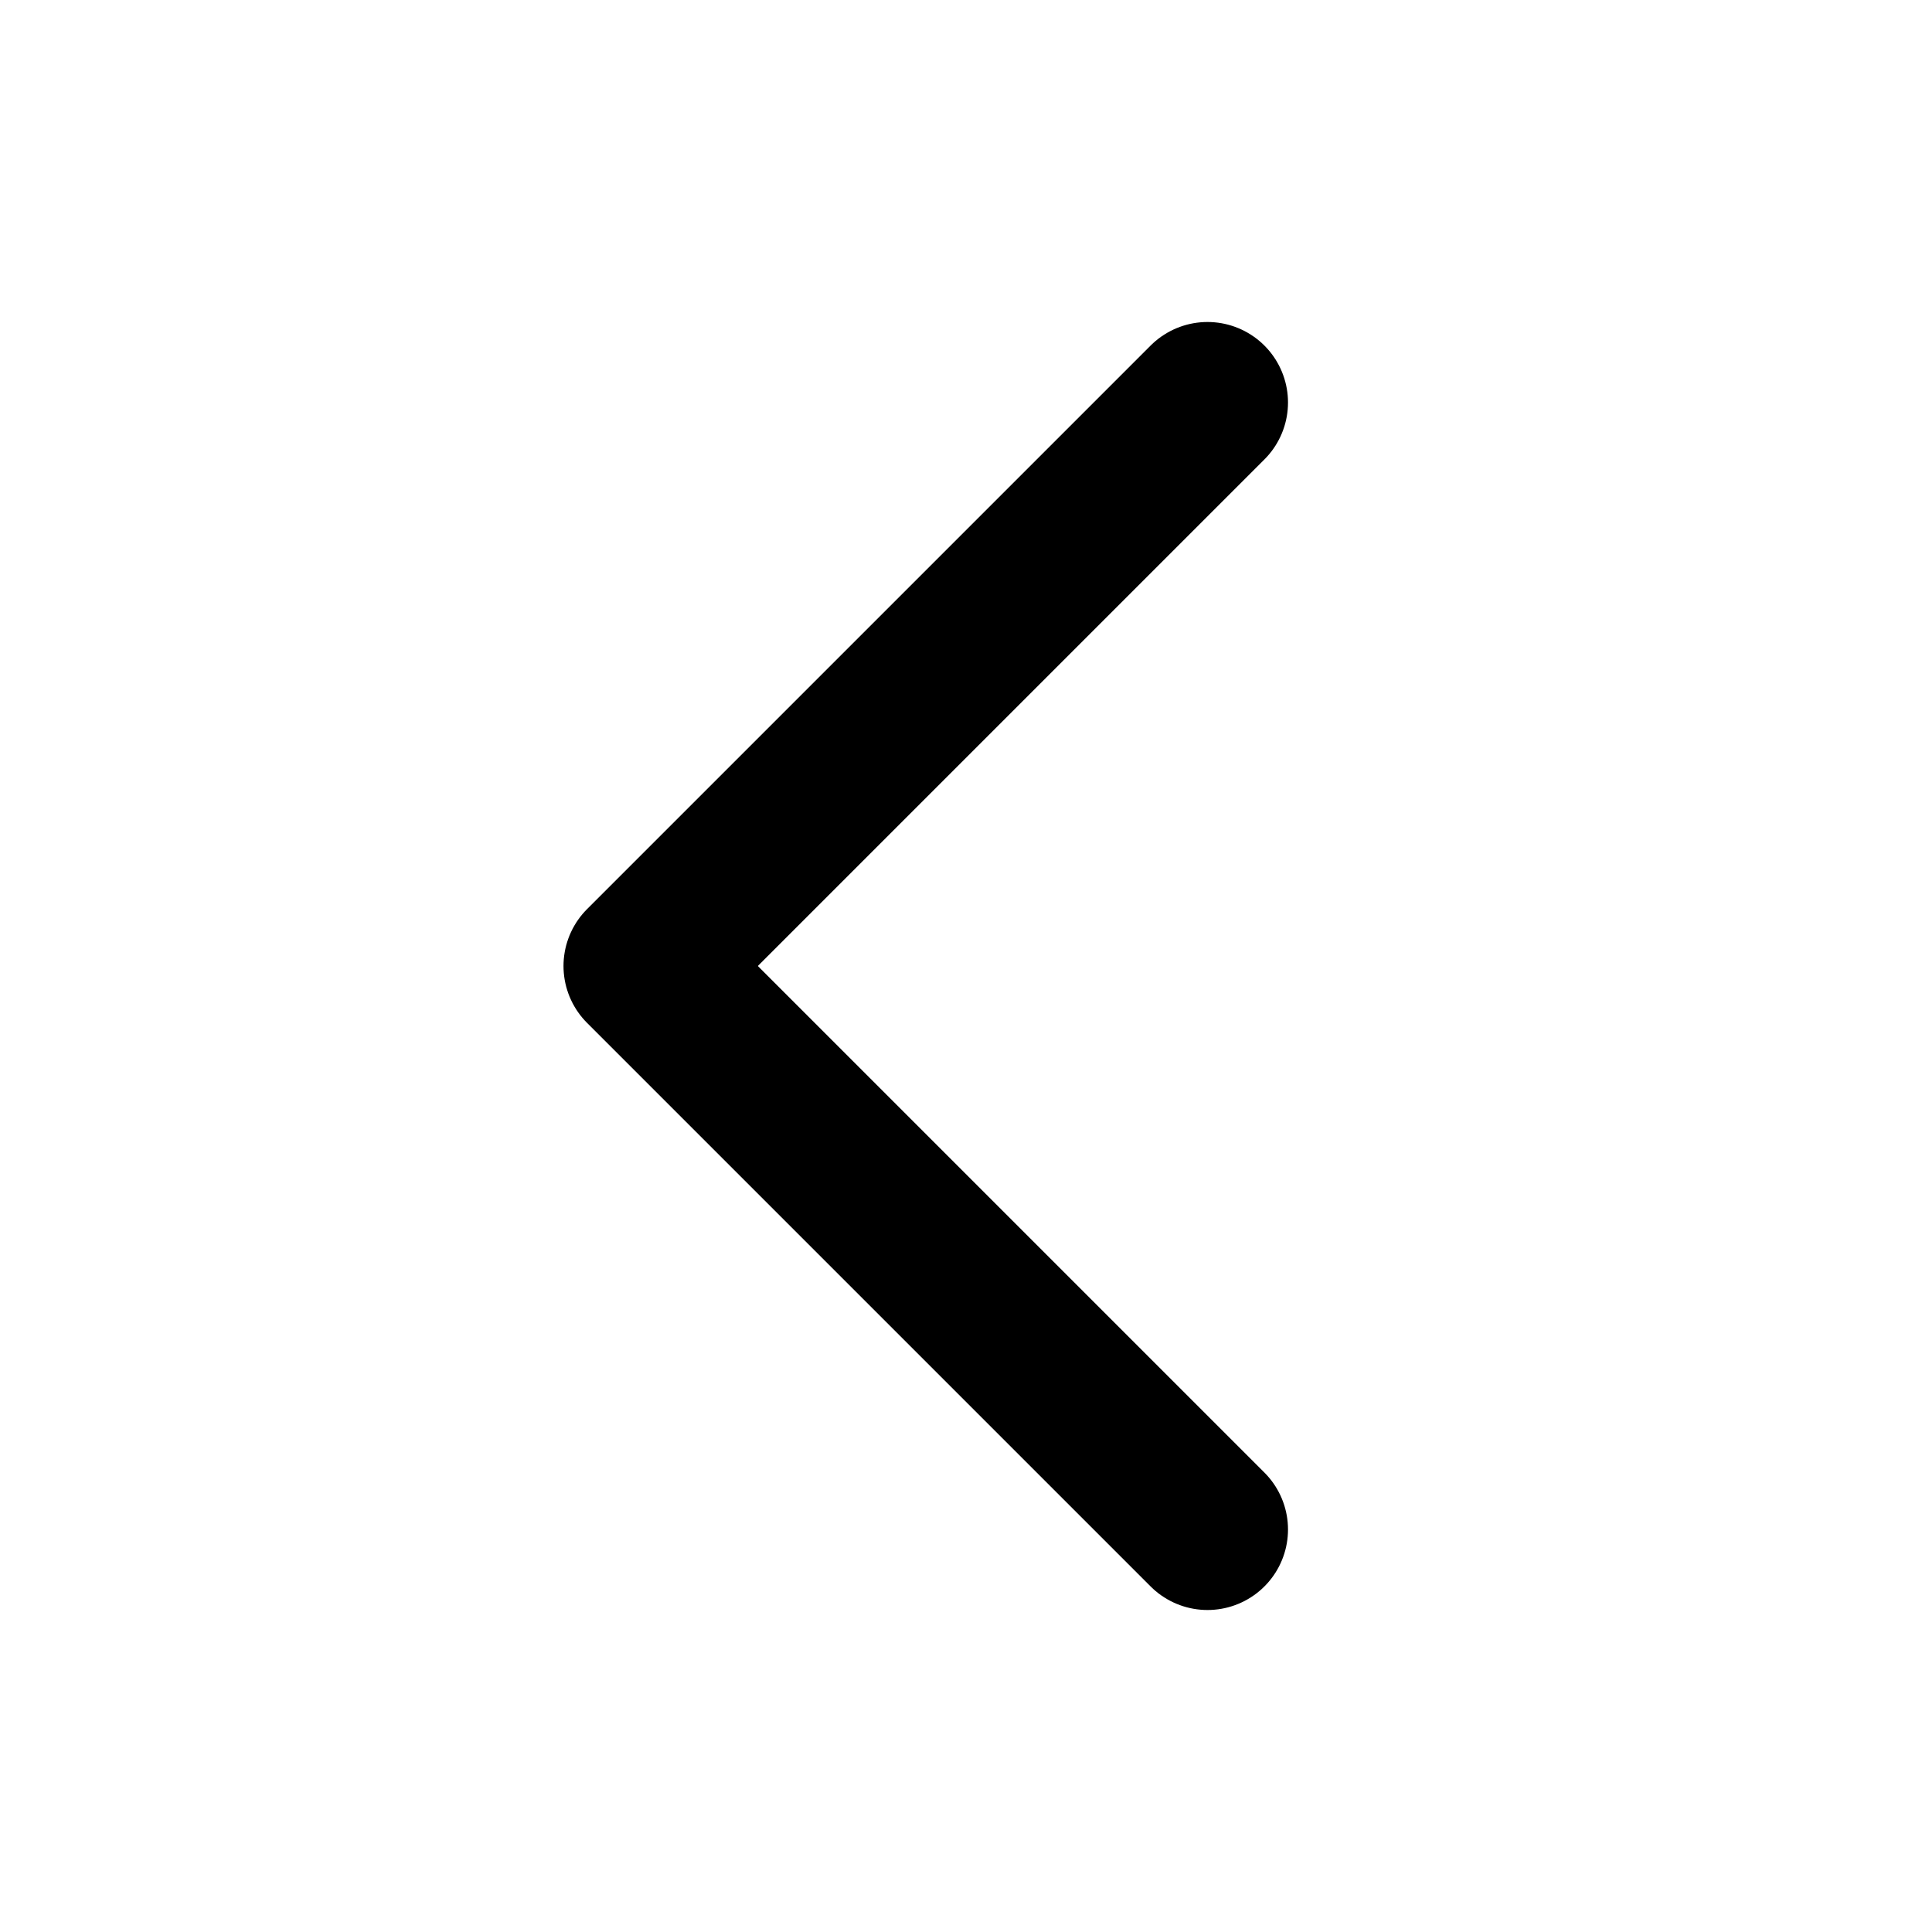
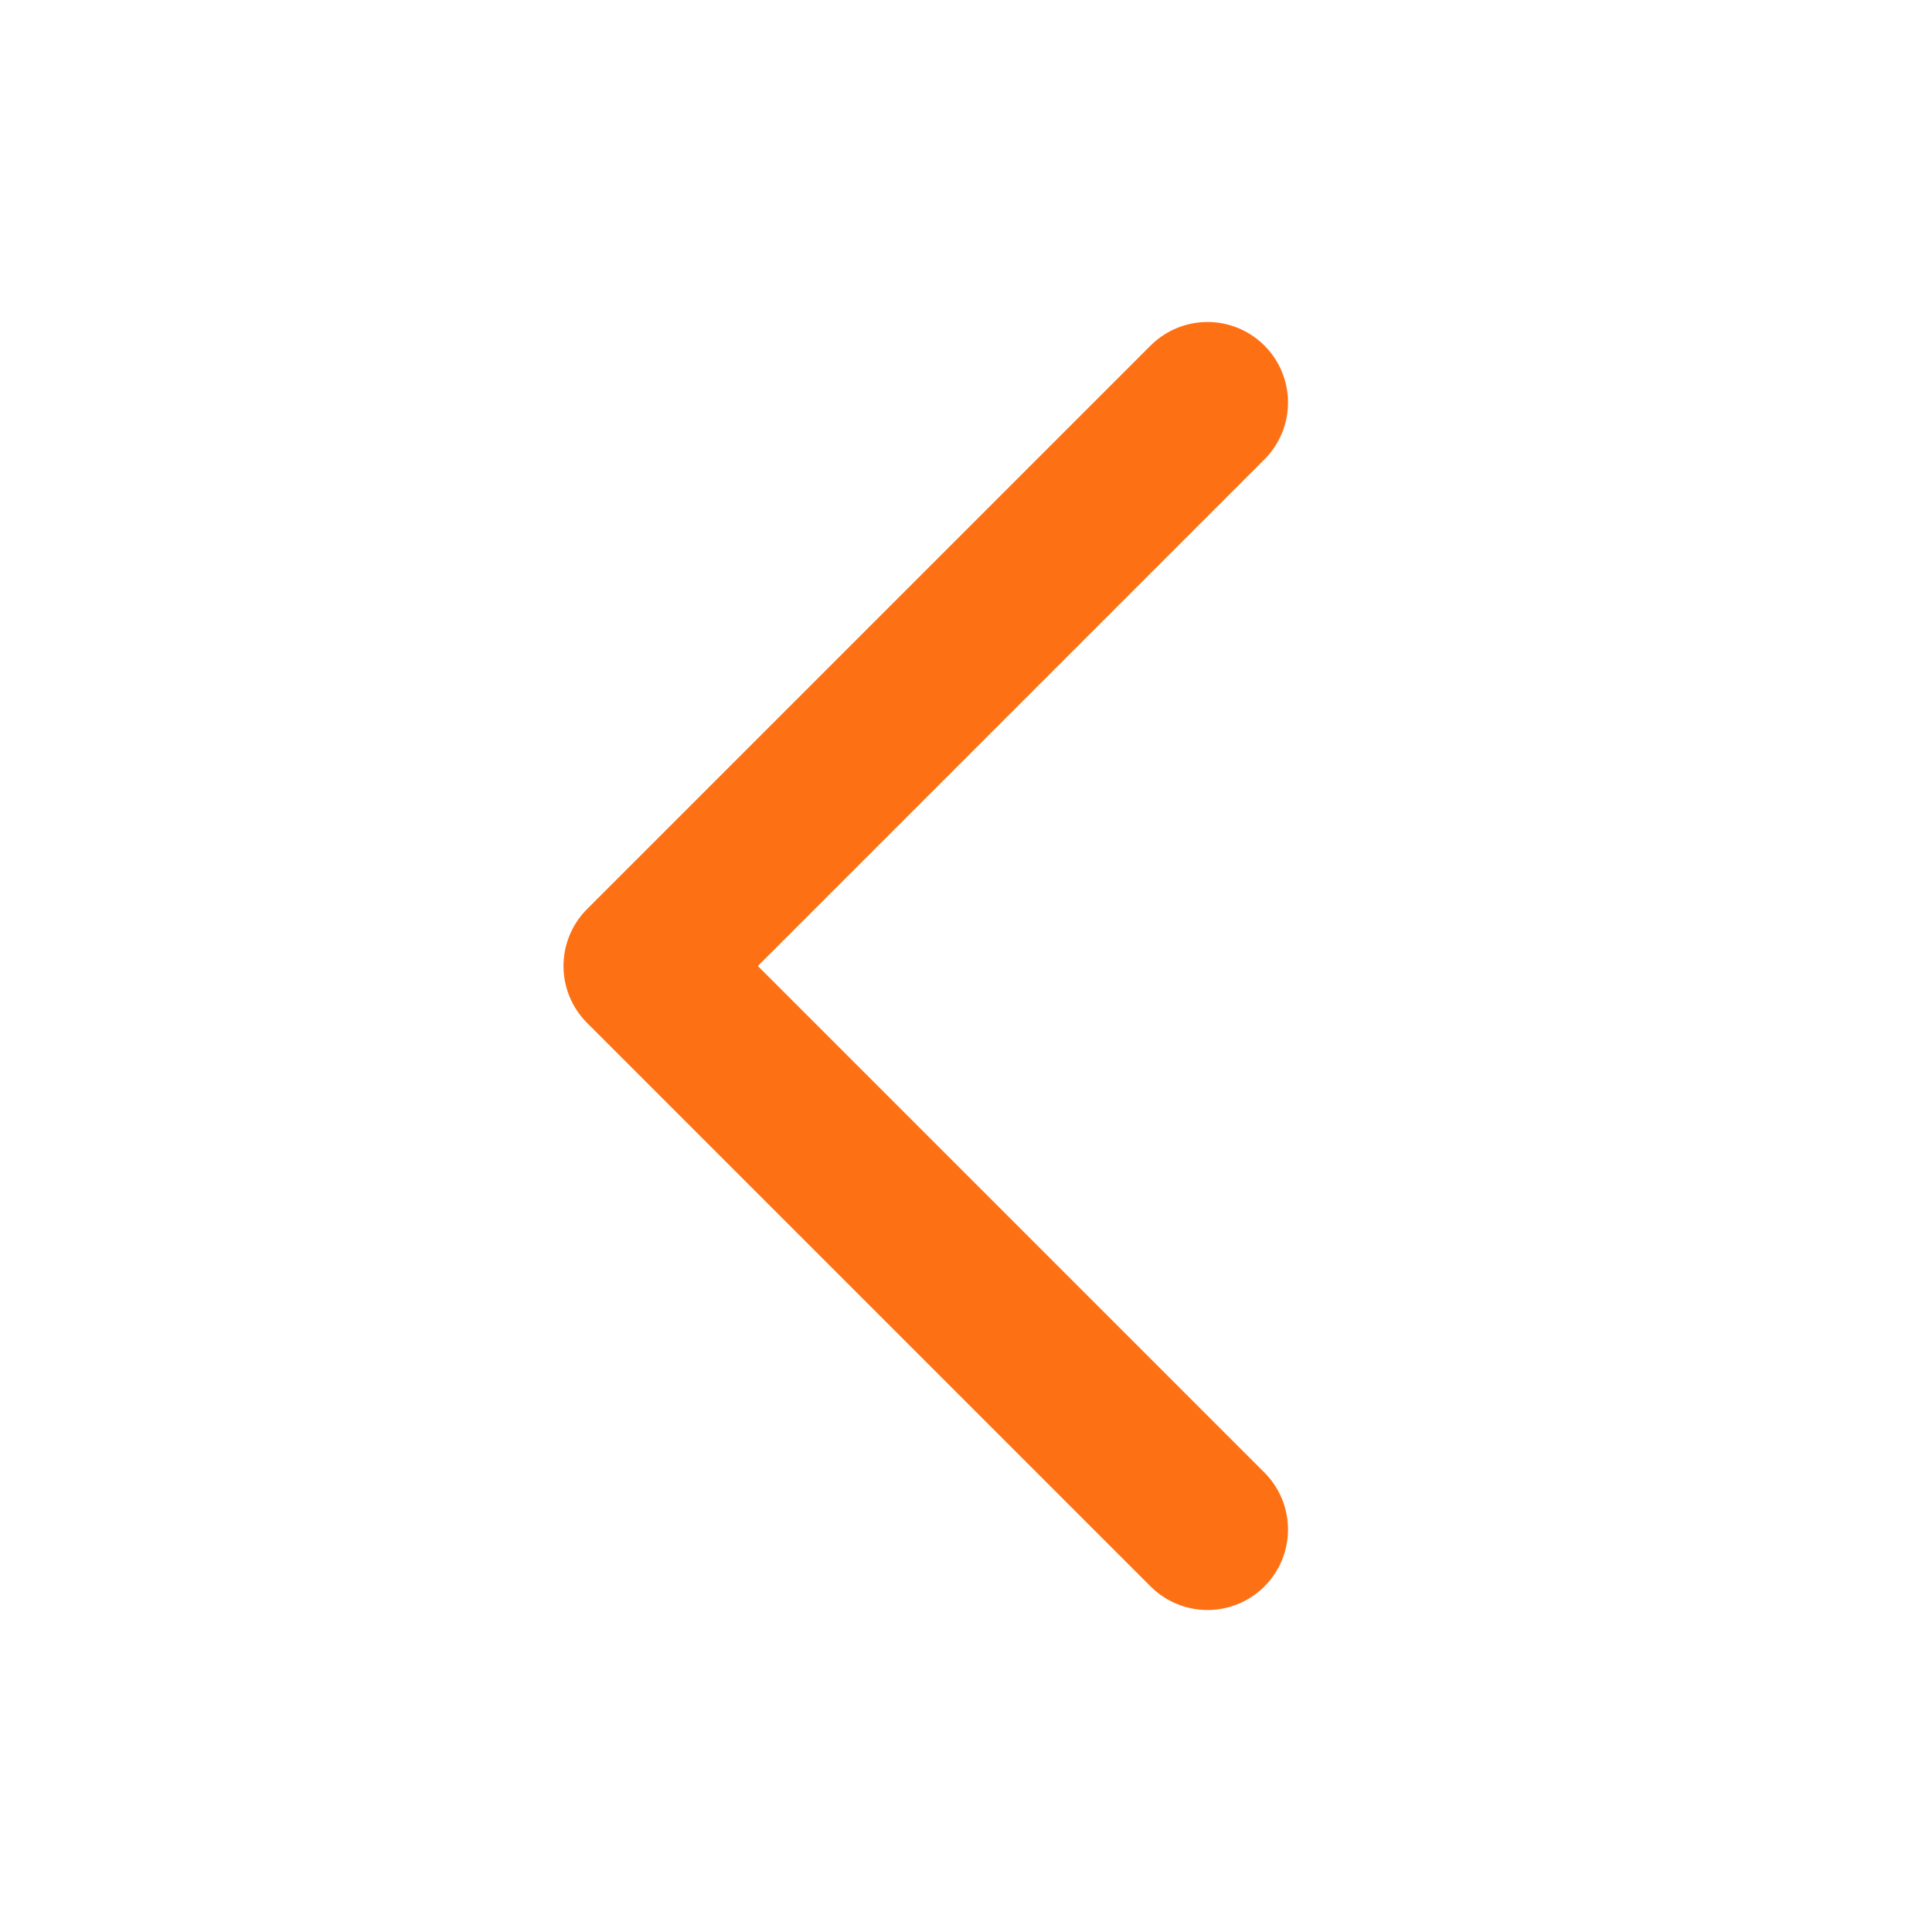
- <svg xmlns="http://www.w3.org/2000/svg" class="h-6 w-6" fill="none" viewBox="0 0 24 24" stroke="currentColor">
+ <svg xmlns="http://www.w3.org/2000/svg" class="h-6 w-6" fill="none" viewBox="0 0 24 24" stroke="#fd7014">
  <path stroke-linecap="round" stroke-linejoin="round" stroke-width="2" d="M15 19l-7-7 7-7" />
</svg>
